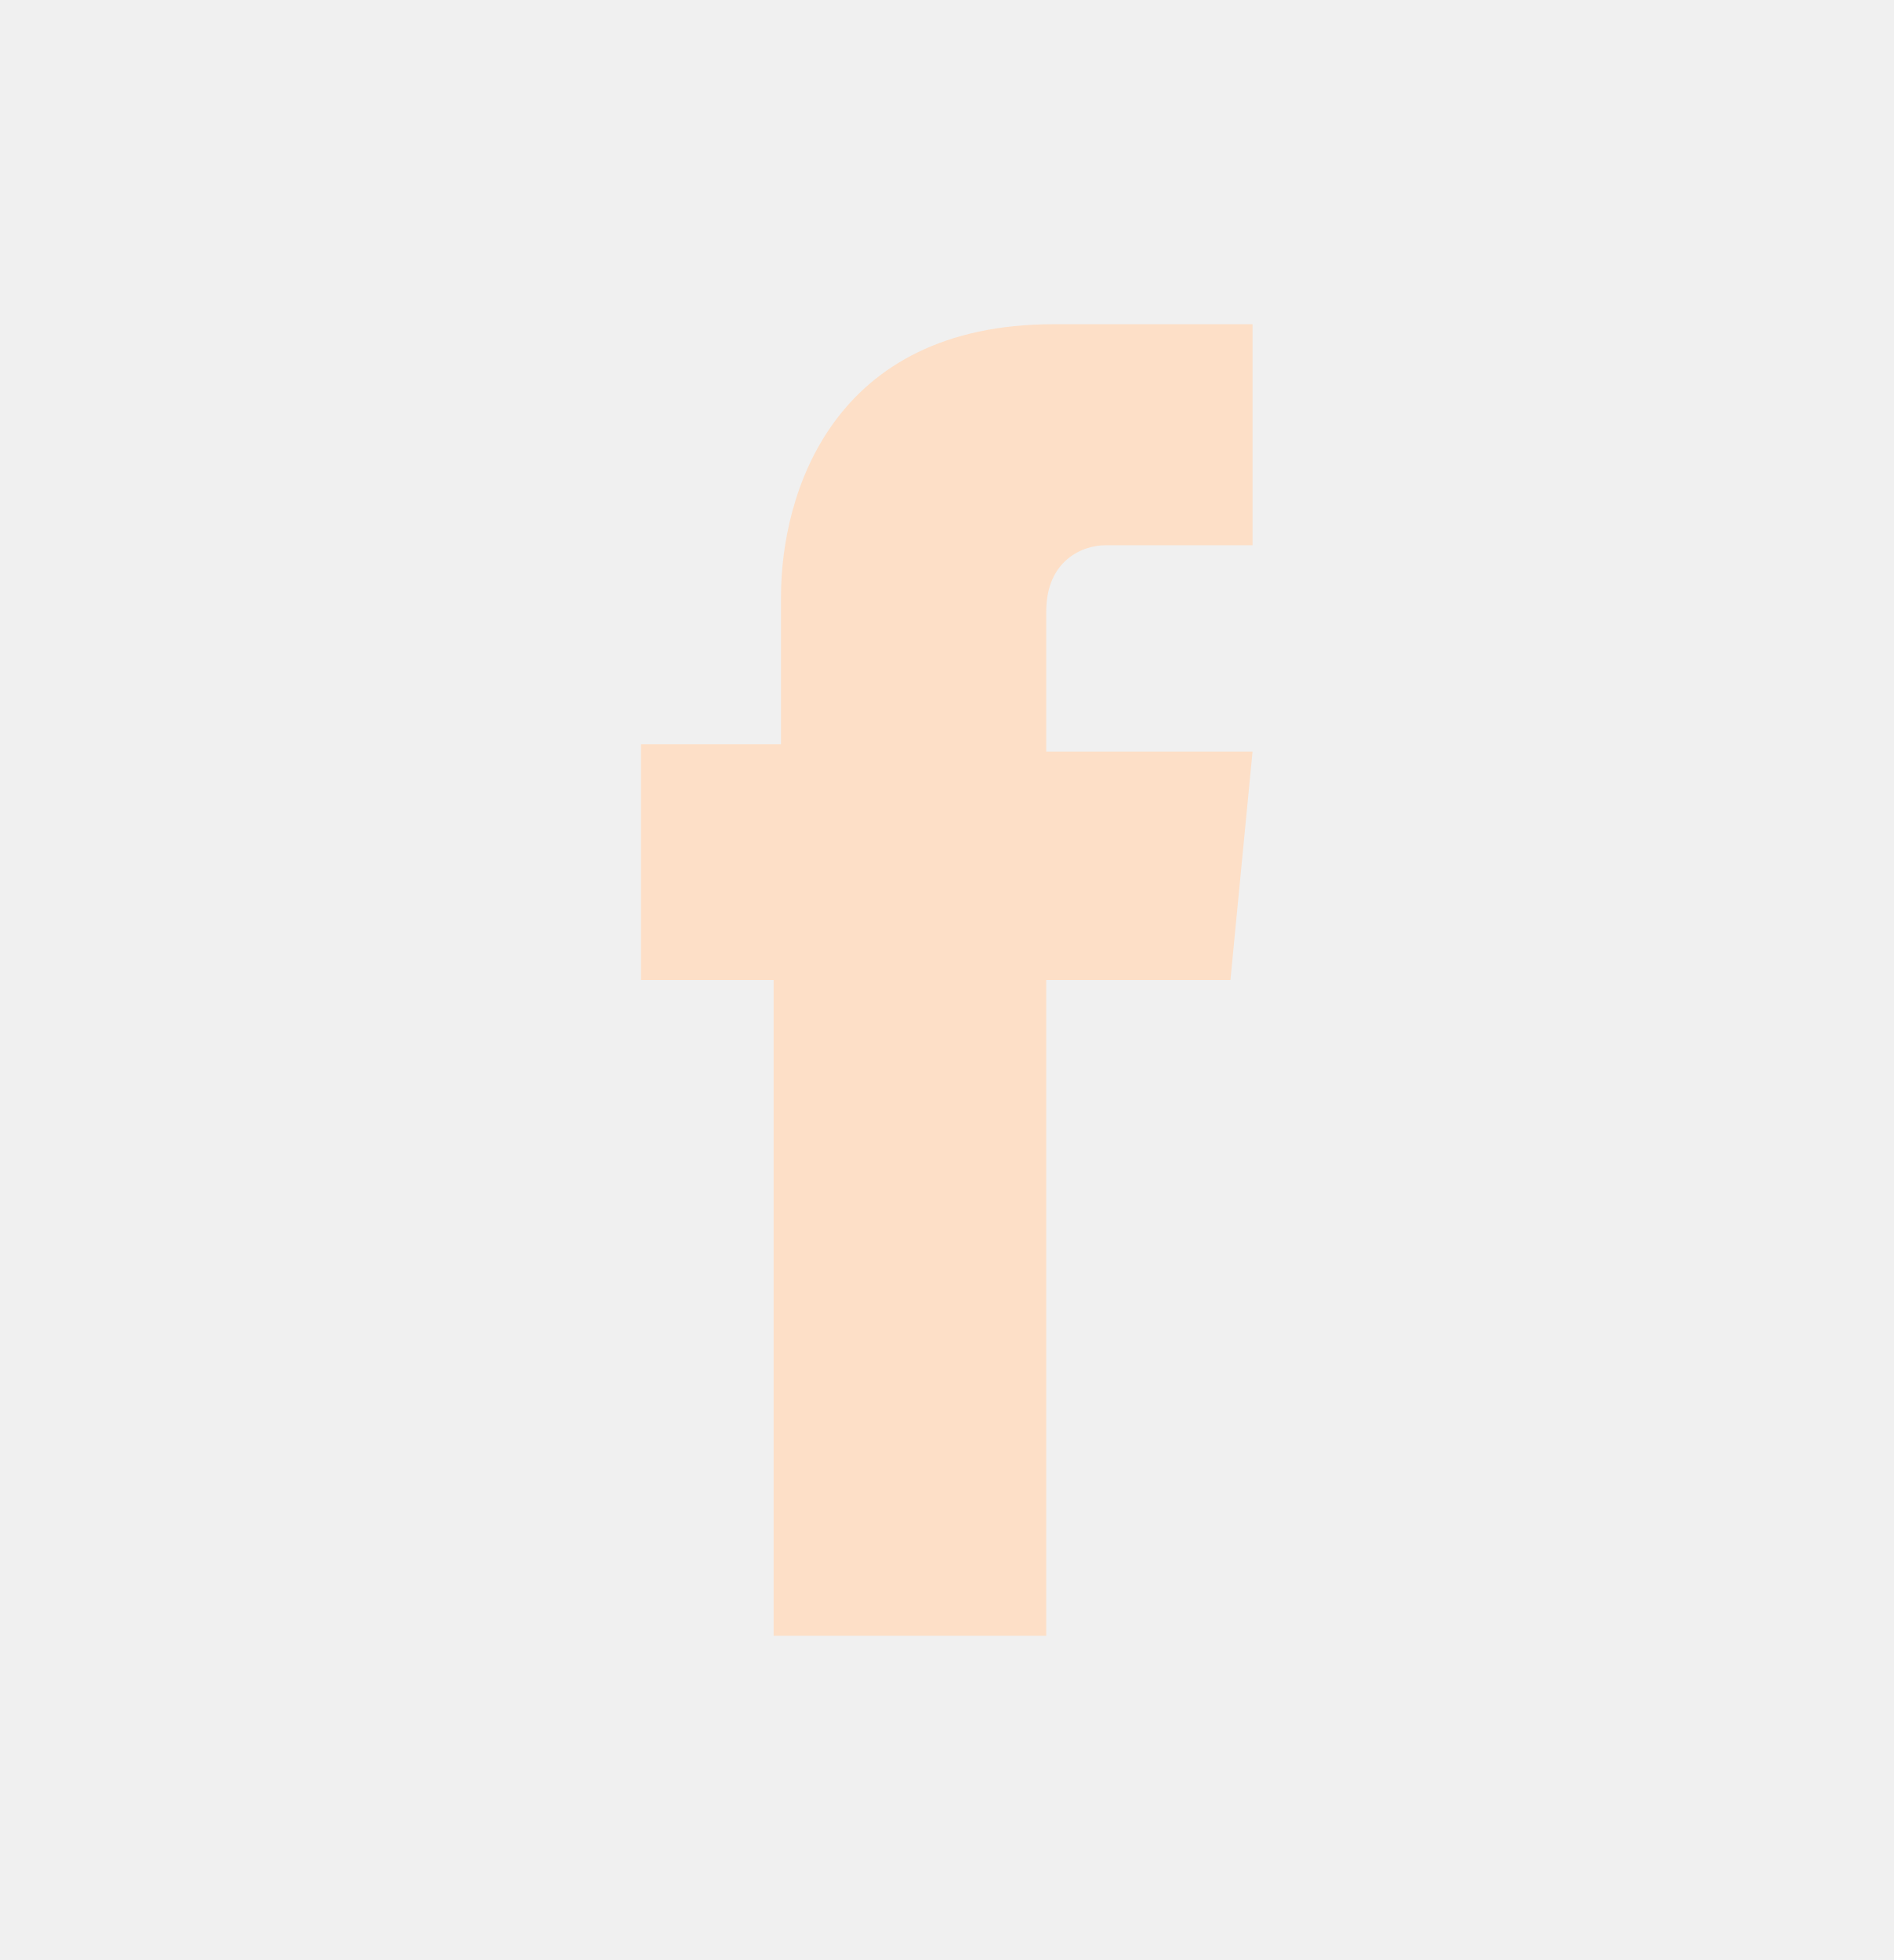
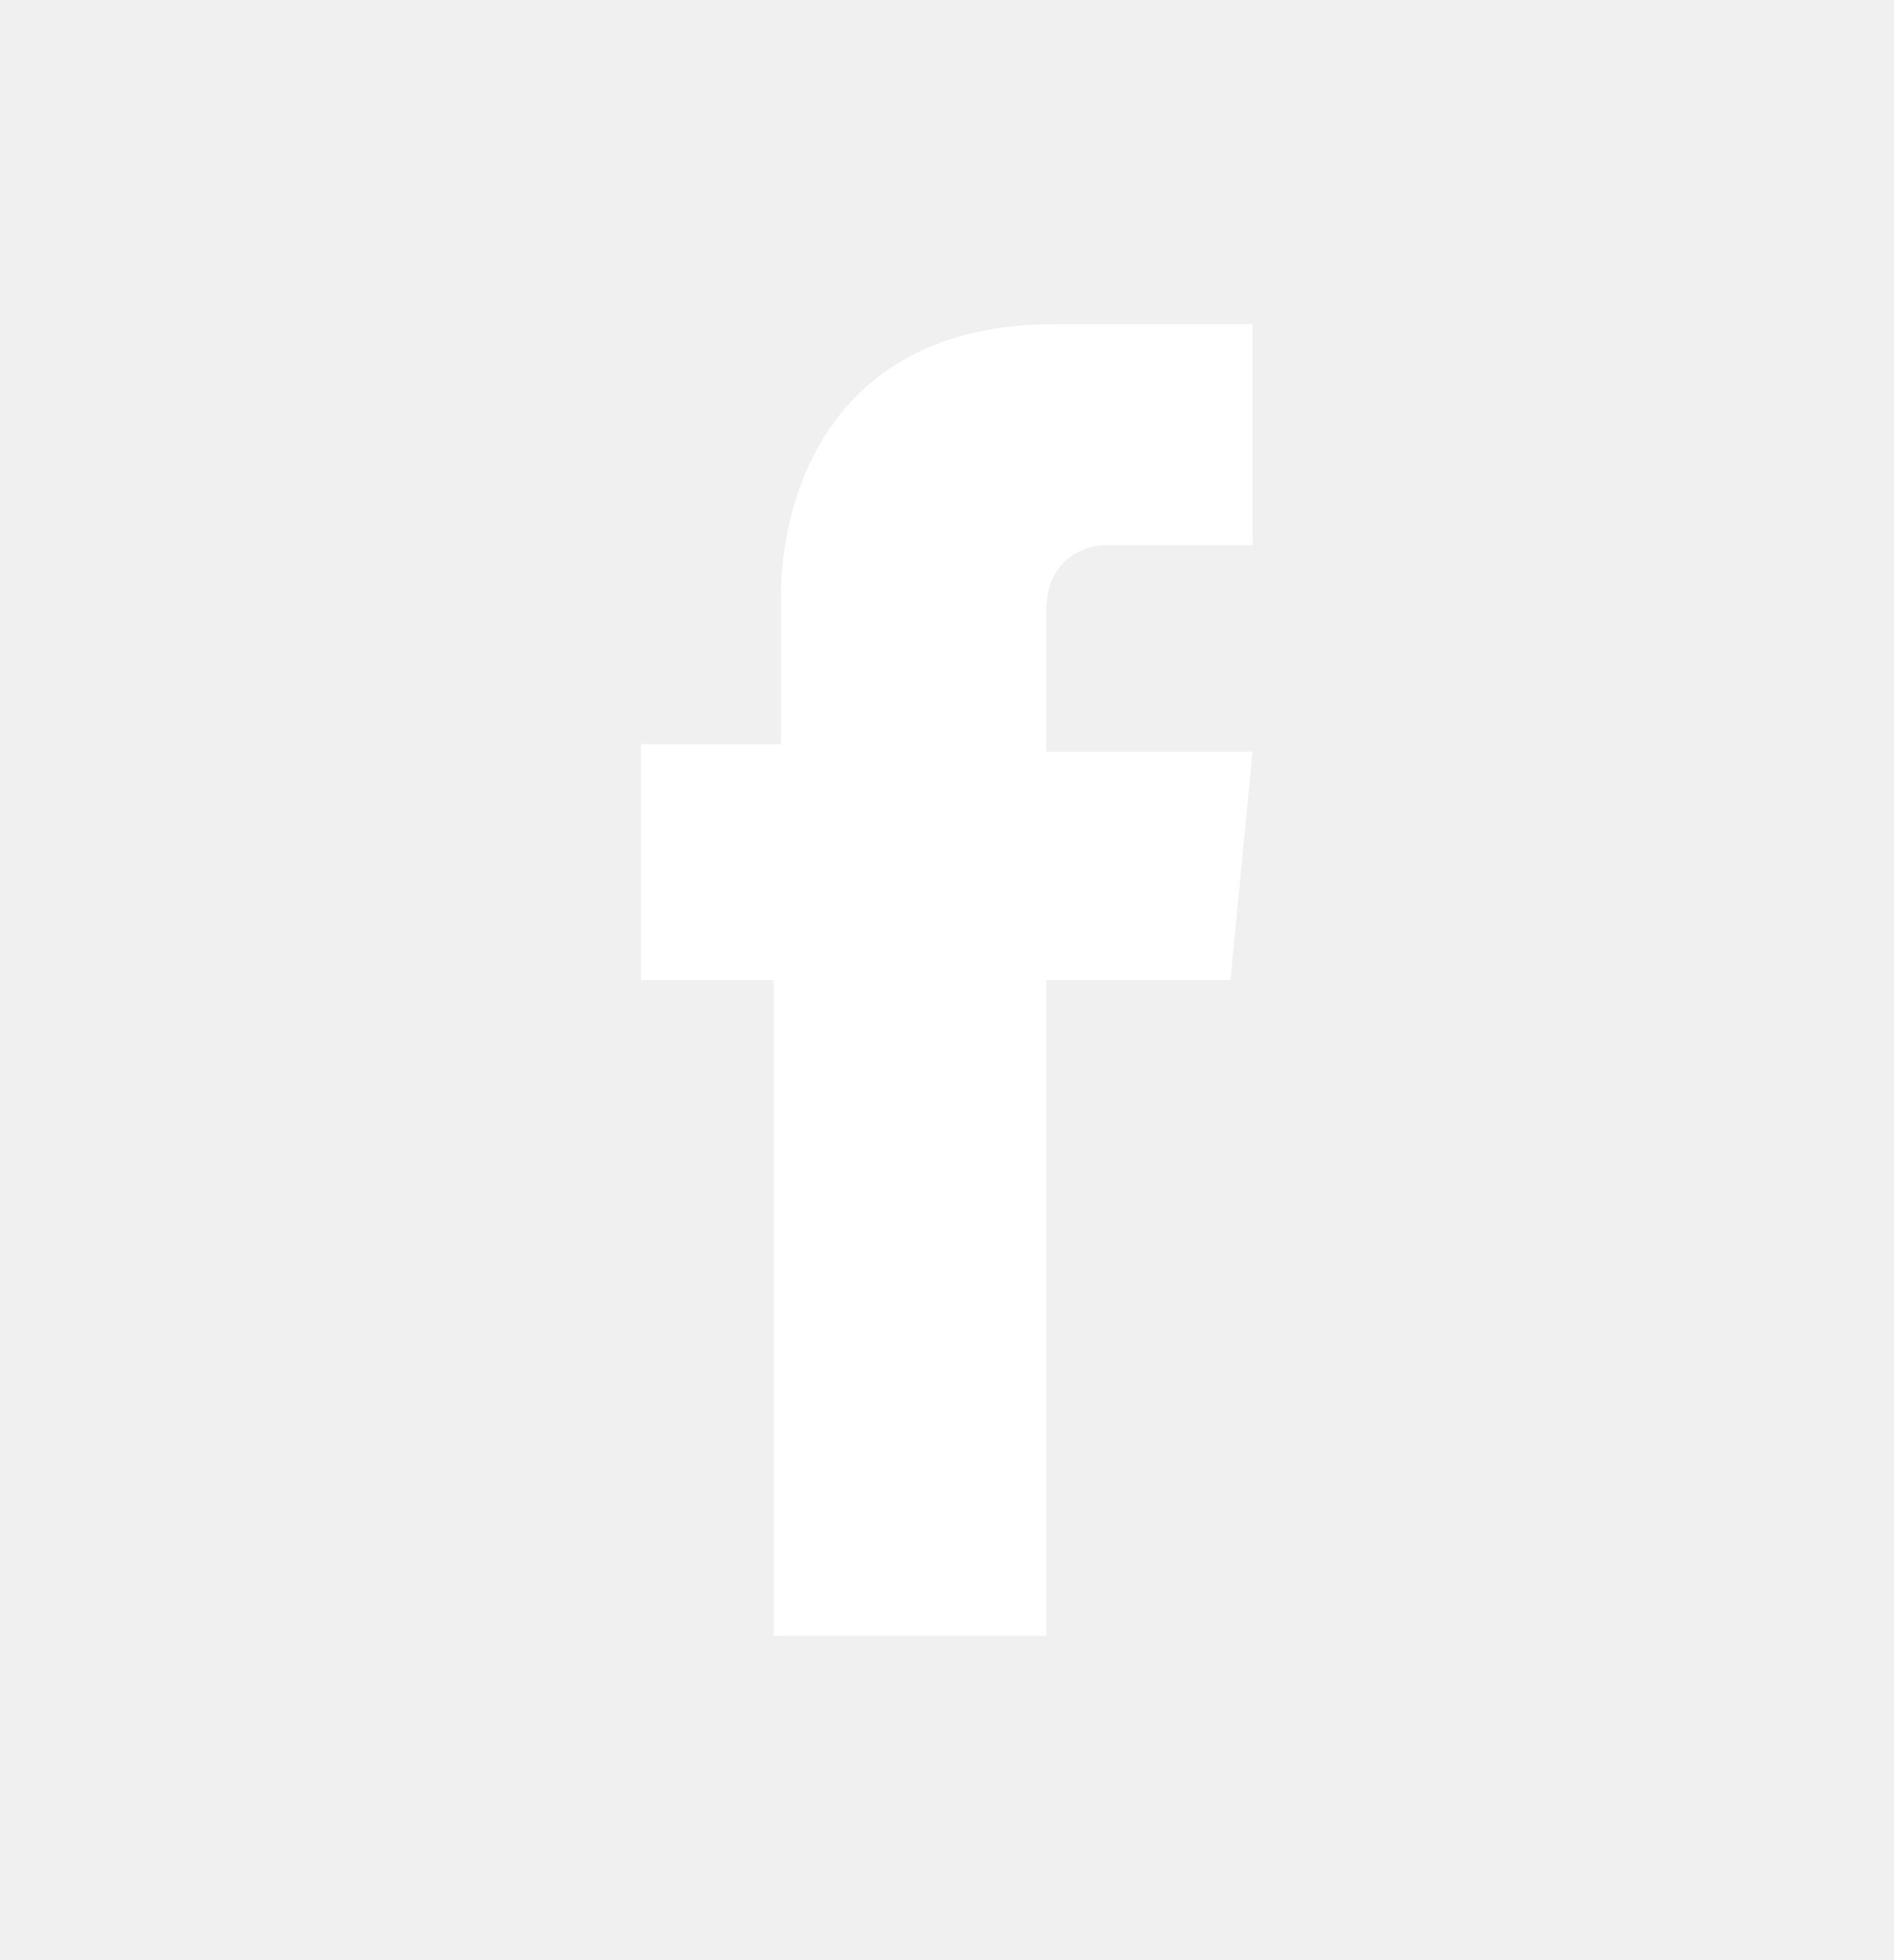
<svg xmlns="http://www.w3.org/2000/svg" version="1.1" id="Layer_1" x="0px" y="0px" viewBox="0 0 25.7 26.6" style="enable-background:new 0 0 25.7 26.6;" xml:space="preserve">
-   <style type="text/css">
+   <defs id="defs8" />
+   <style type="text/css" id="style2">
	.st0{fill:#FDDFC7;}
</style>
-   <path id="XMLID_7578_" class="st0" d="M14.2,8.3c0-0.7,0.5-0.9,0.8-0.9h2V4.4l-2.7,0c-3,0-3.7,2.3-3.7,3.7v2H8.7v3.2h1.8v8.9h3.7  v-8.9h2.5l0.3-3.1h-2.8V8.3z" />
+   <path id="XMLID_7578_" class="st0" d="M14.2,8.3c0-0.7,0.5-0.9,0.8-0.9h2V4.4l-2.7,0c-3,0-3.7,2.3-3.7,3.7v2H8.7v3.2h1.8v8.9h3.7  v-8.9h2.5l0.3-3.1h-2.8V8.3z" style="fill:#ffffff;fill-opacity:1" />
</svg>
